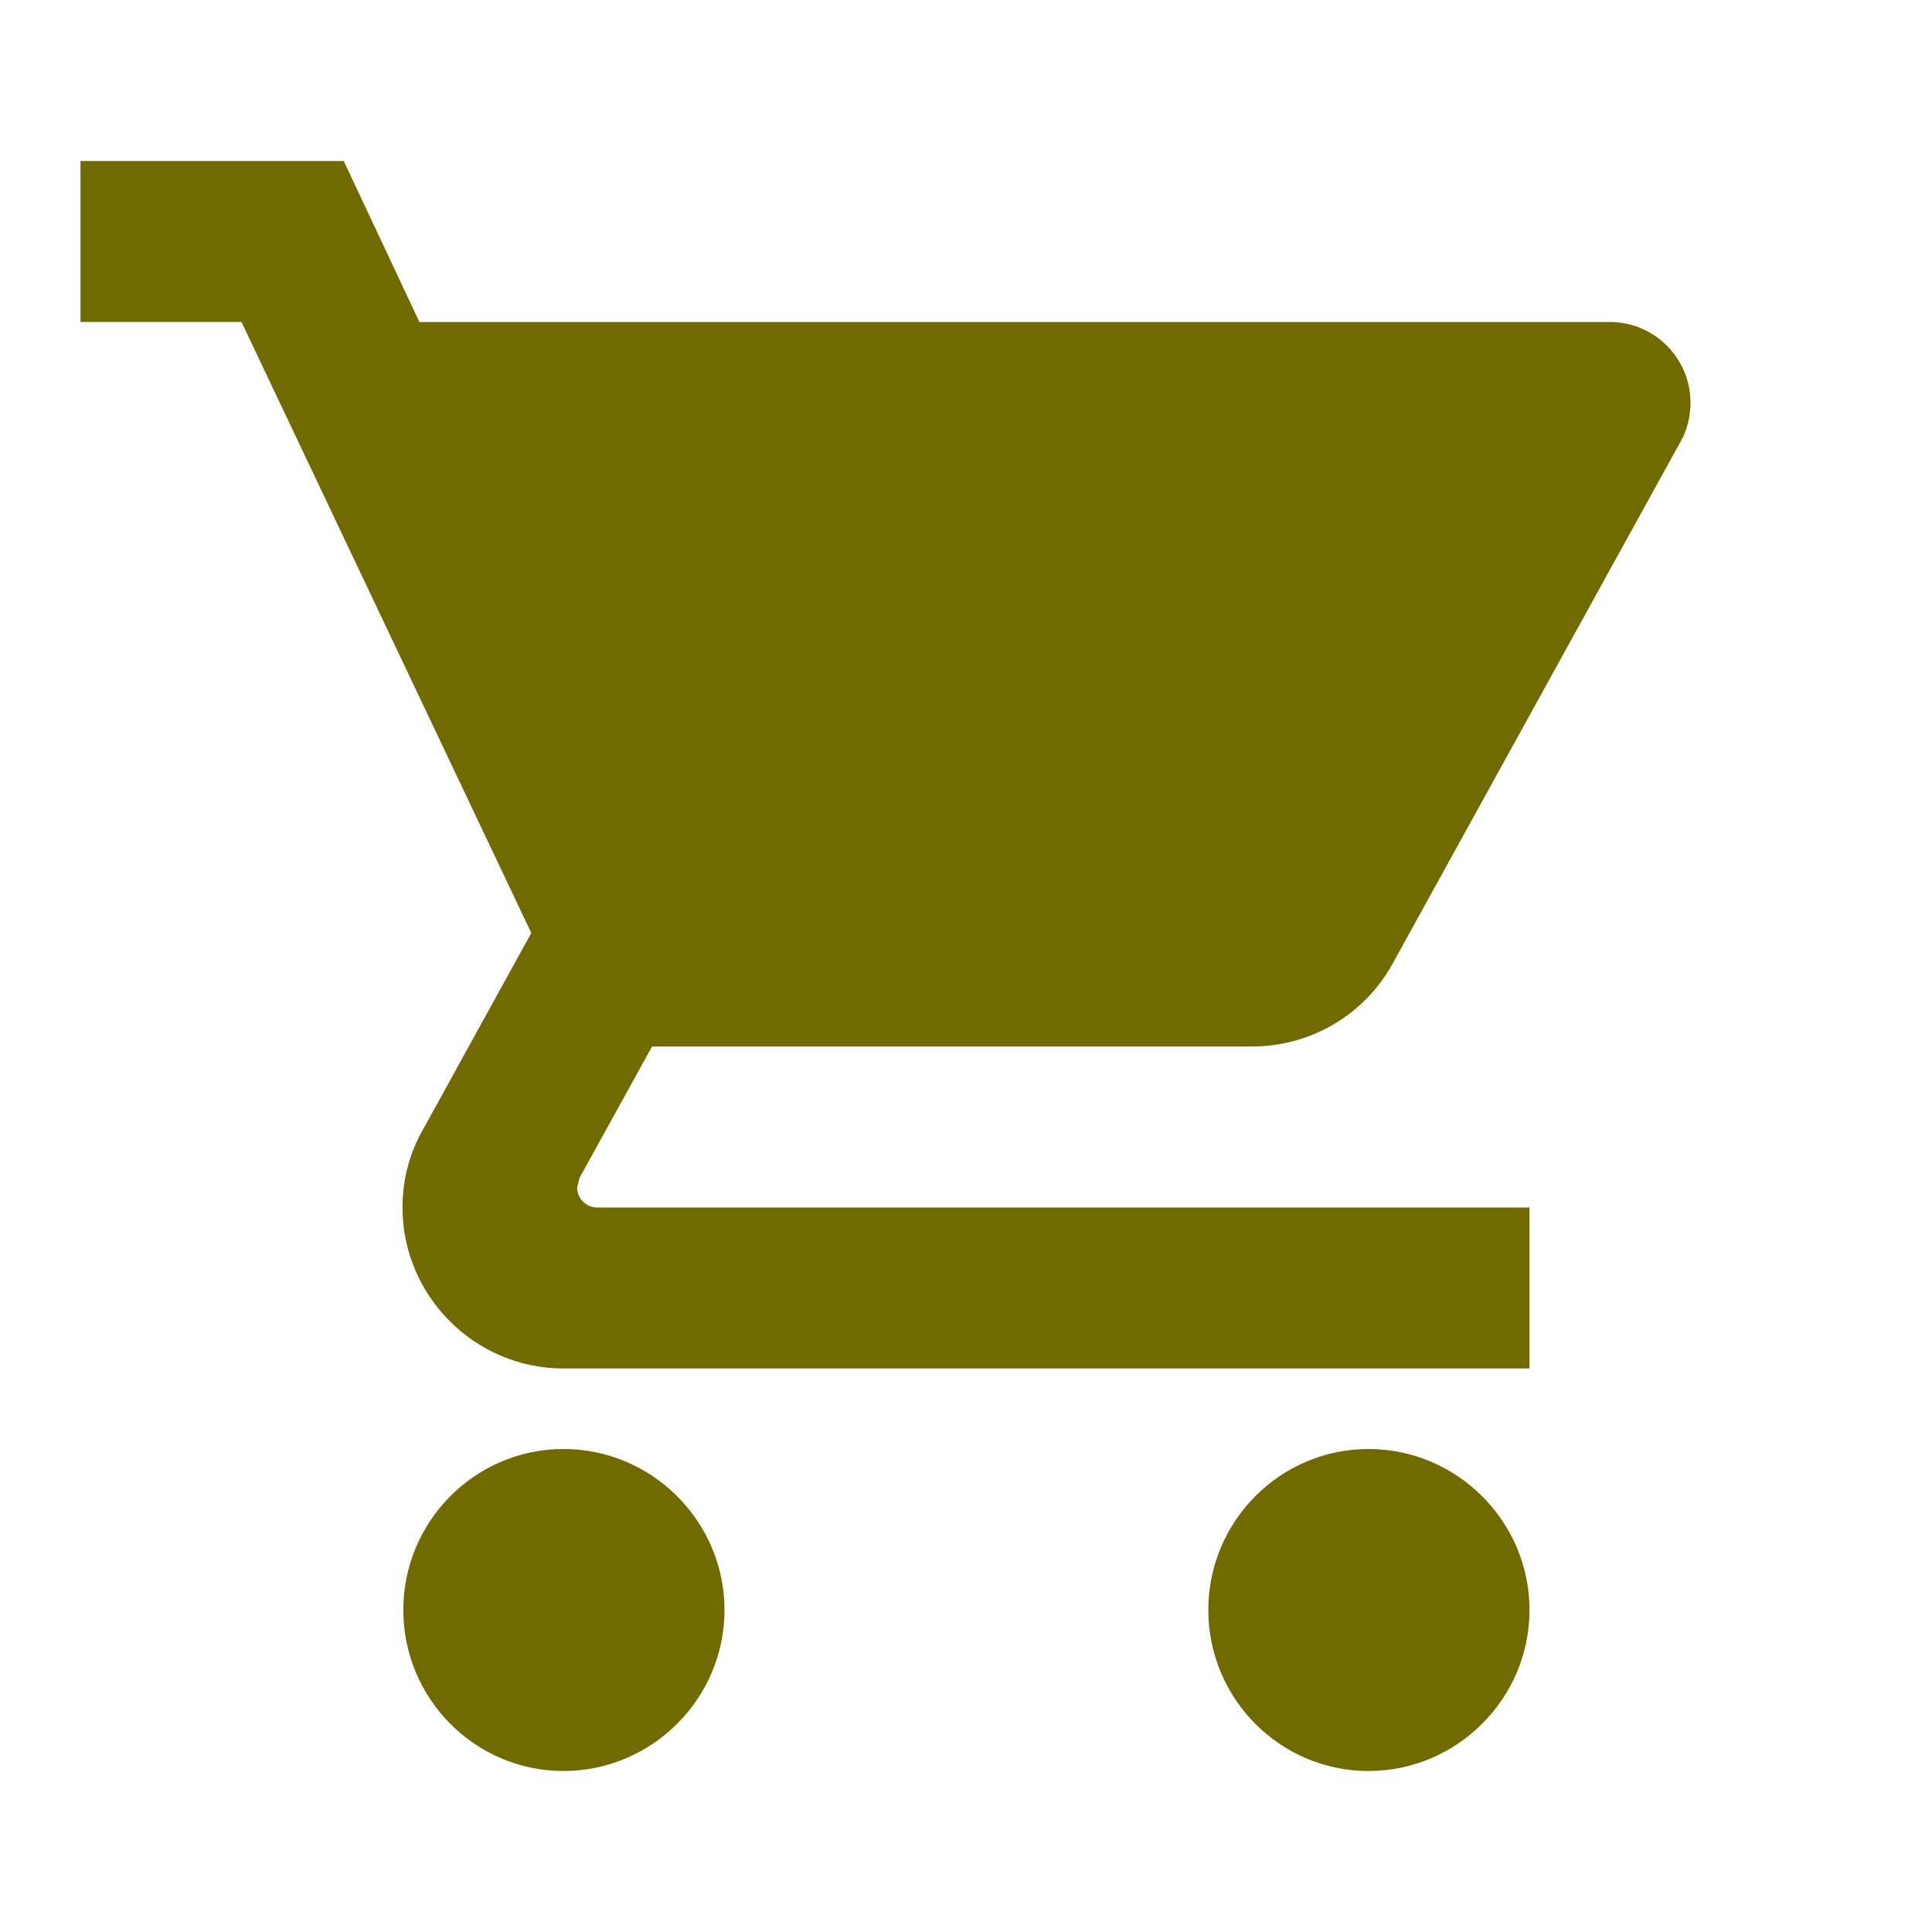
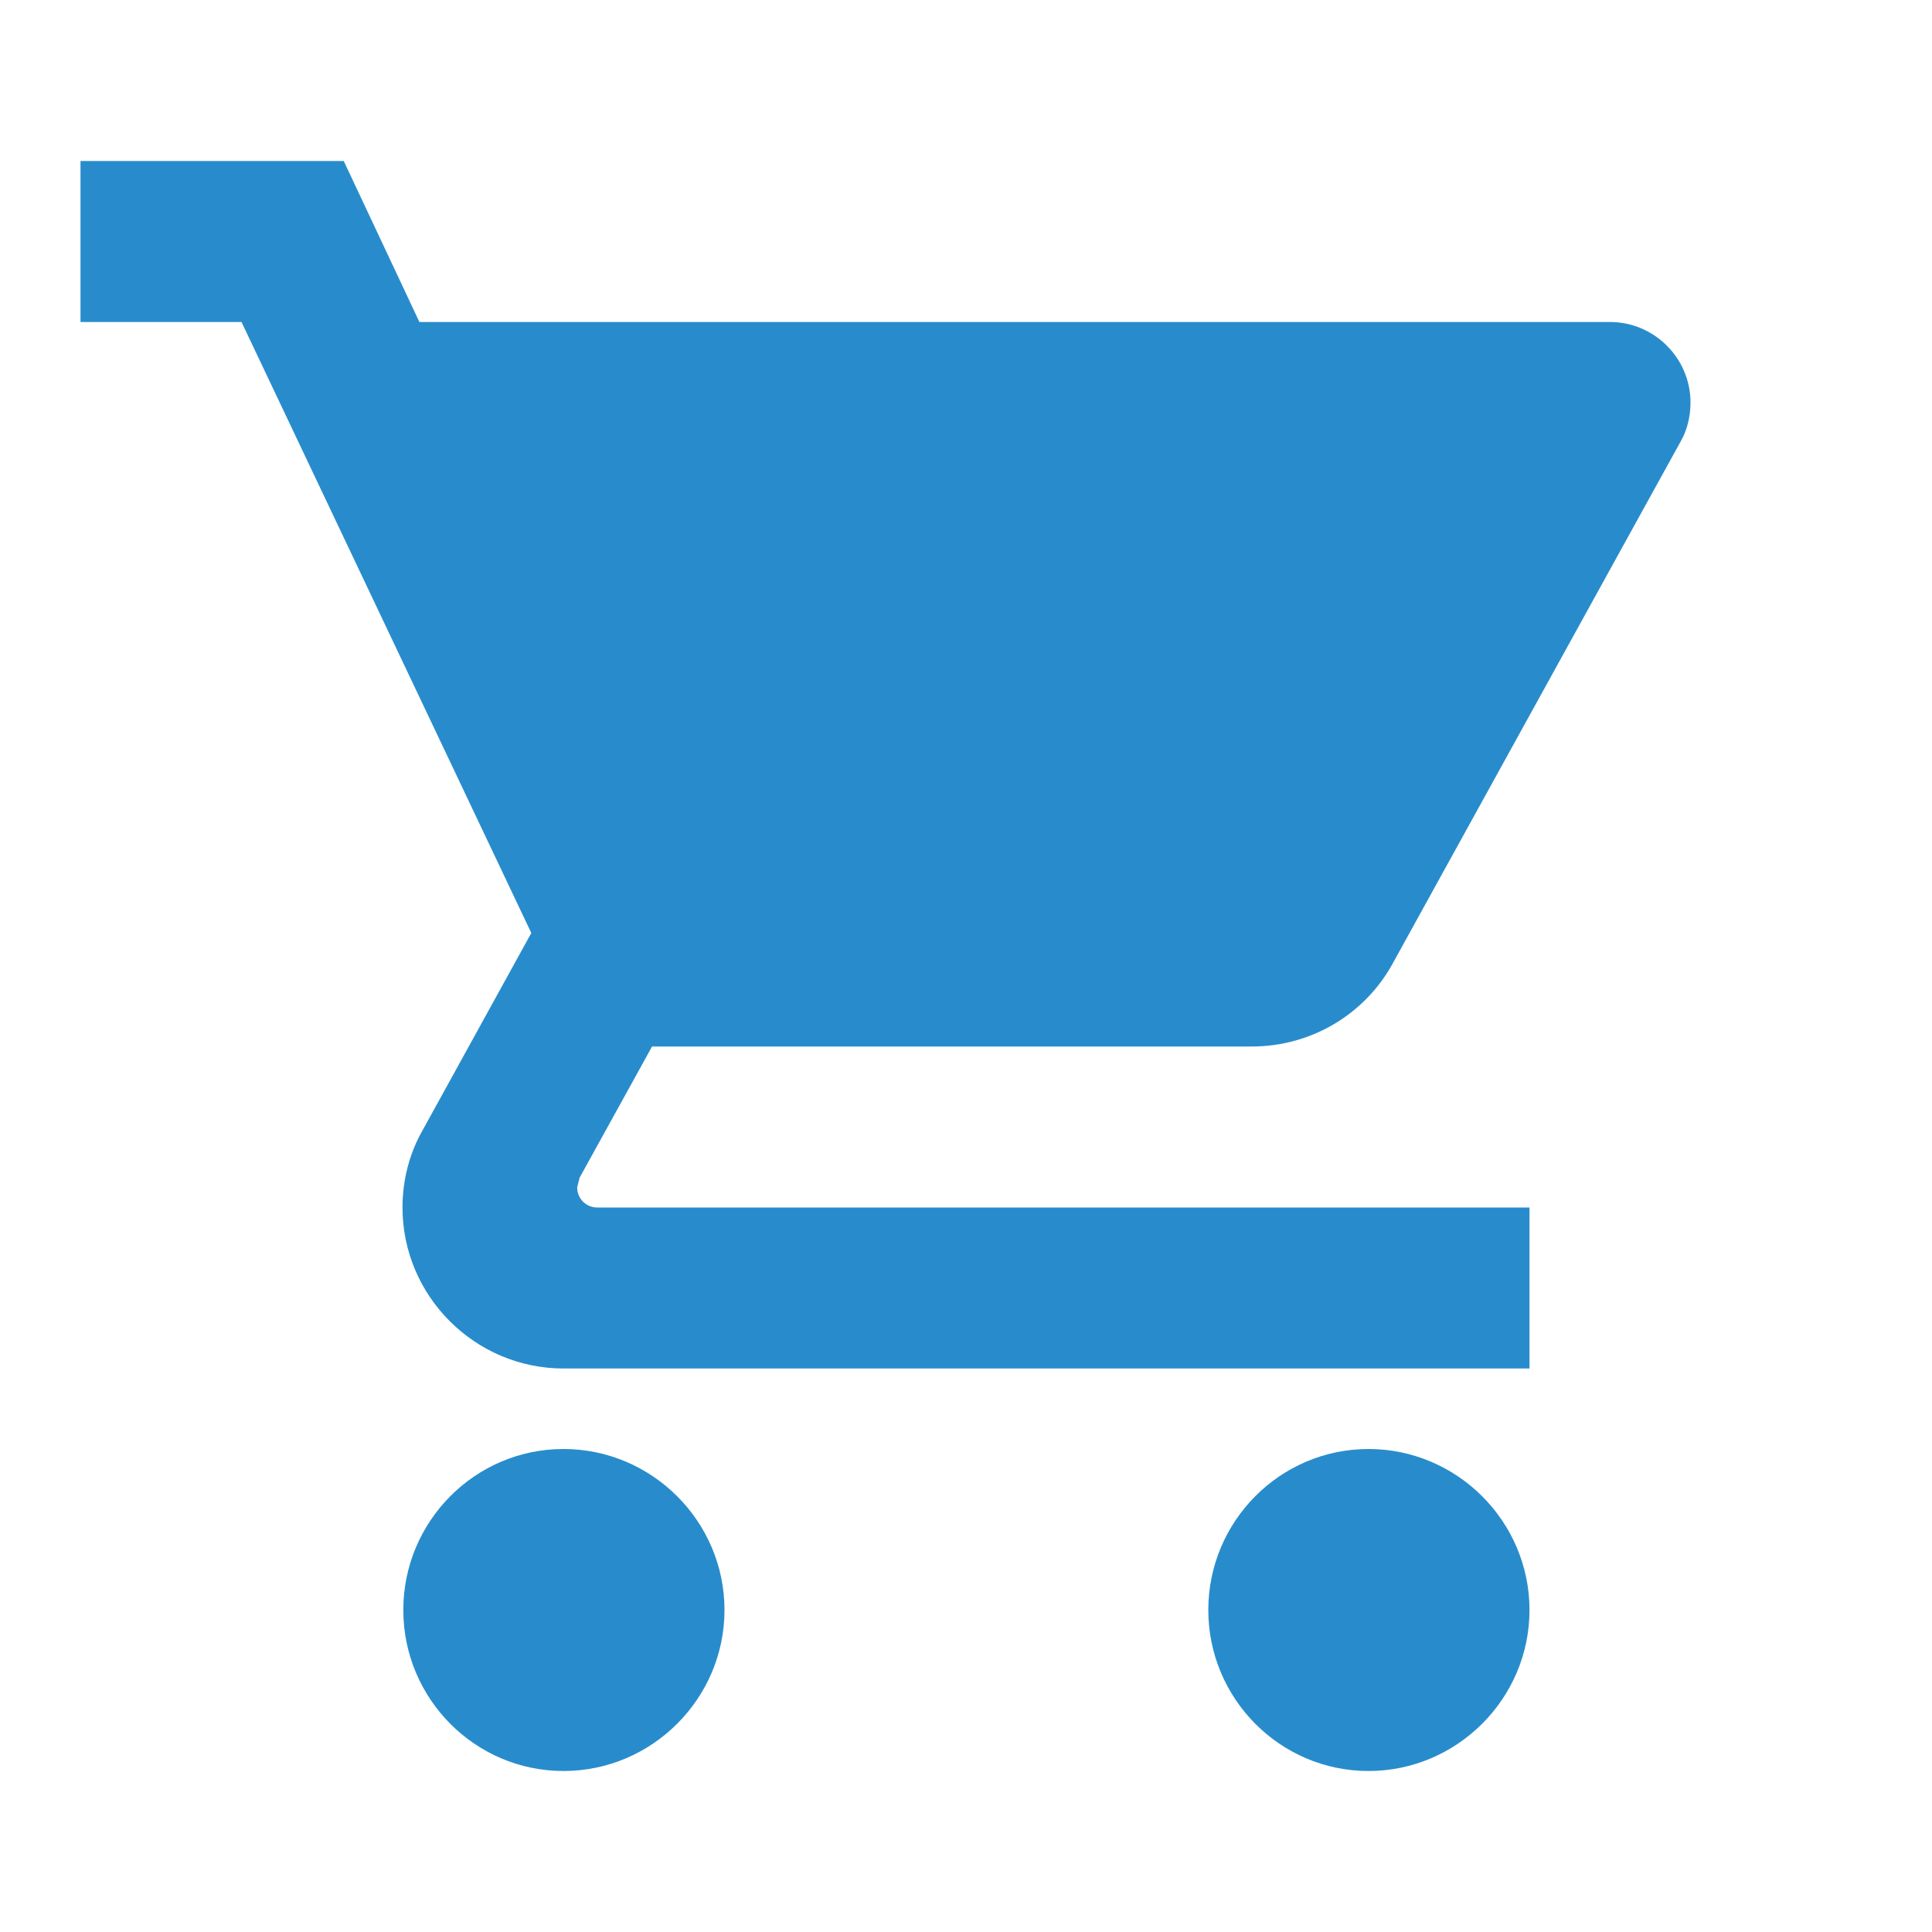
- <svg xmlns="http://www.w3.org/2000/svg" fill="#716A00" height="24" viewBox="0 0 24 24" width="24">
+ <svg xmlns="http://www.w3.org/2000/svg" fill="#288CCC" height="24" viewBox="0 0 24 24" width="24">
  <path d="M7 18c-1.1 0-1.99.9-1.99 2S5.9 22 7 22s2-.9 2-2-.9-2-2-2zM1 2v2h2l3.6 7.59-1.35 2.45c-.16.28-.25.61-.25.96 0 1.1.9 2 2 2h12v-2H7.42c-.14 0-.25-.11-.25-.25l.03-.12.9-1.63h7.45c.75 0 1.41-.41 1.75-1.03l3.58-6.49c.08-.14.12-.31.12-.48 0-.55-.45-1-1-1H5.21l-.94-2H1zm16 16c-1.1 0-1.99.9-1.99 2s.89 2 1.99 2 2-.9 2-2-.9-2-2-2z" />
  <path d="M0 0h24v24H0z" fill="none" />
</svg>
